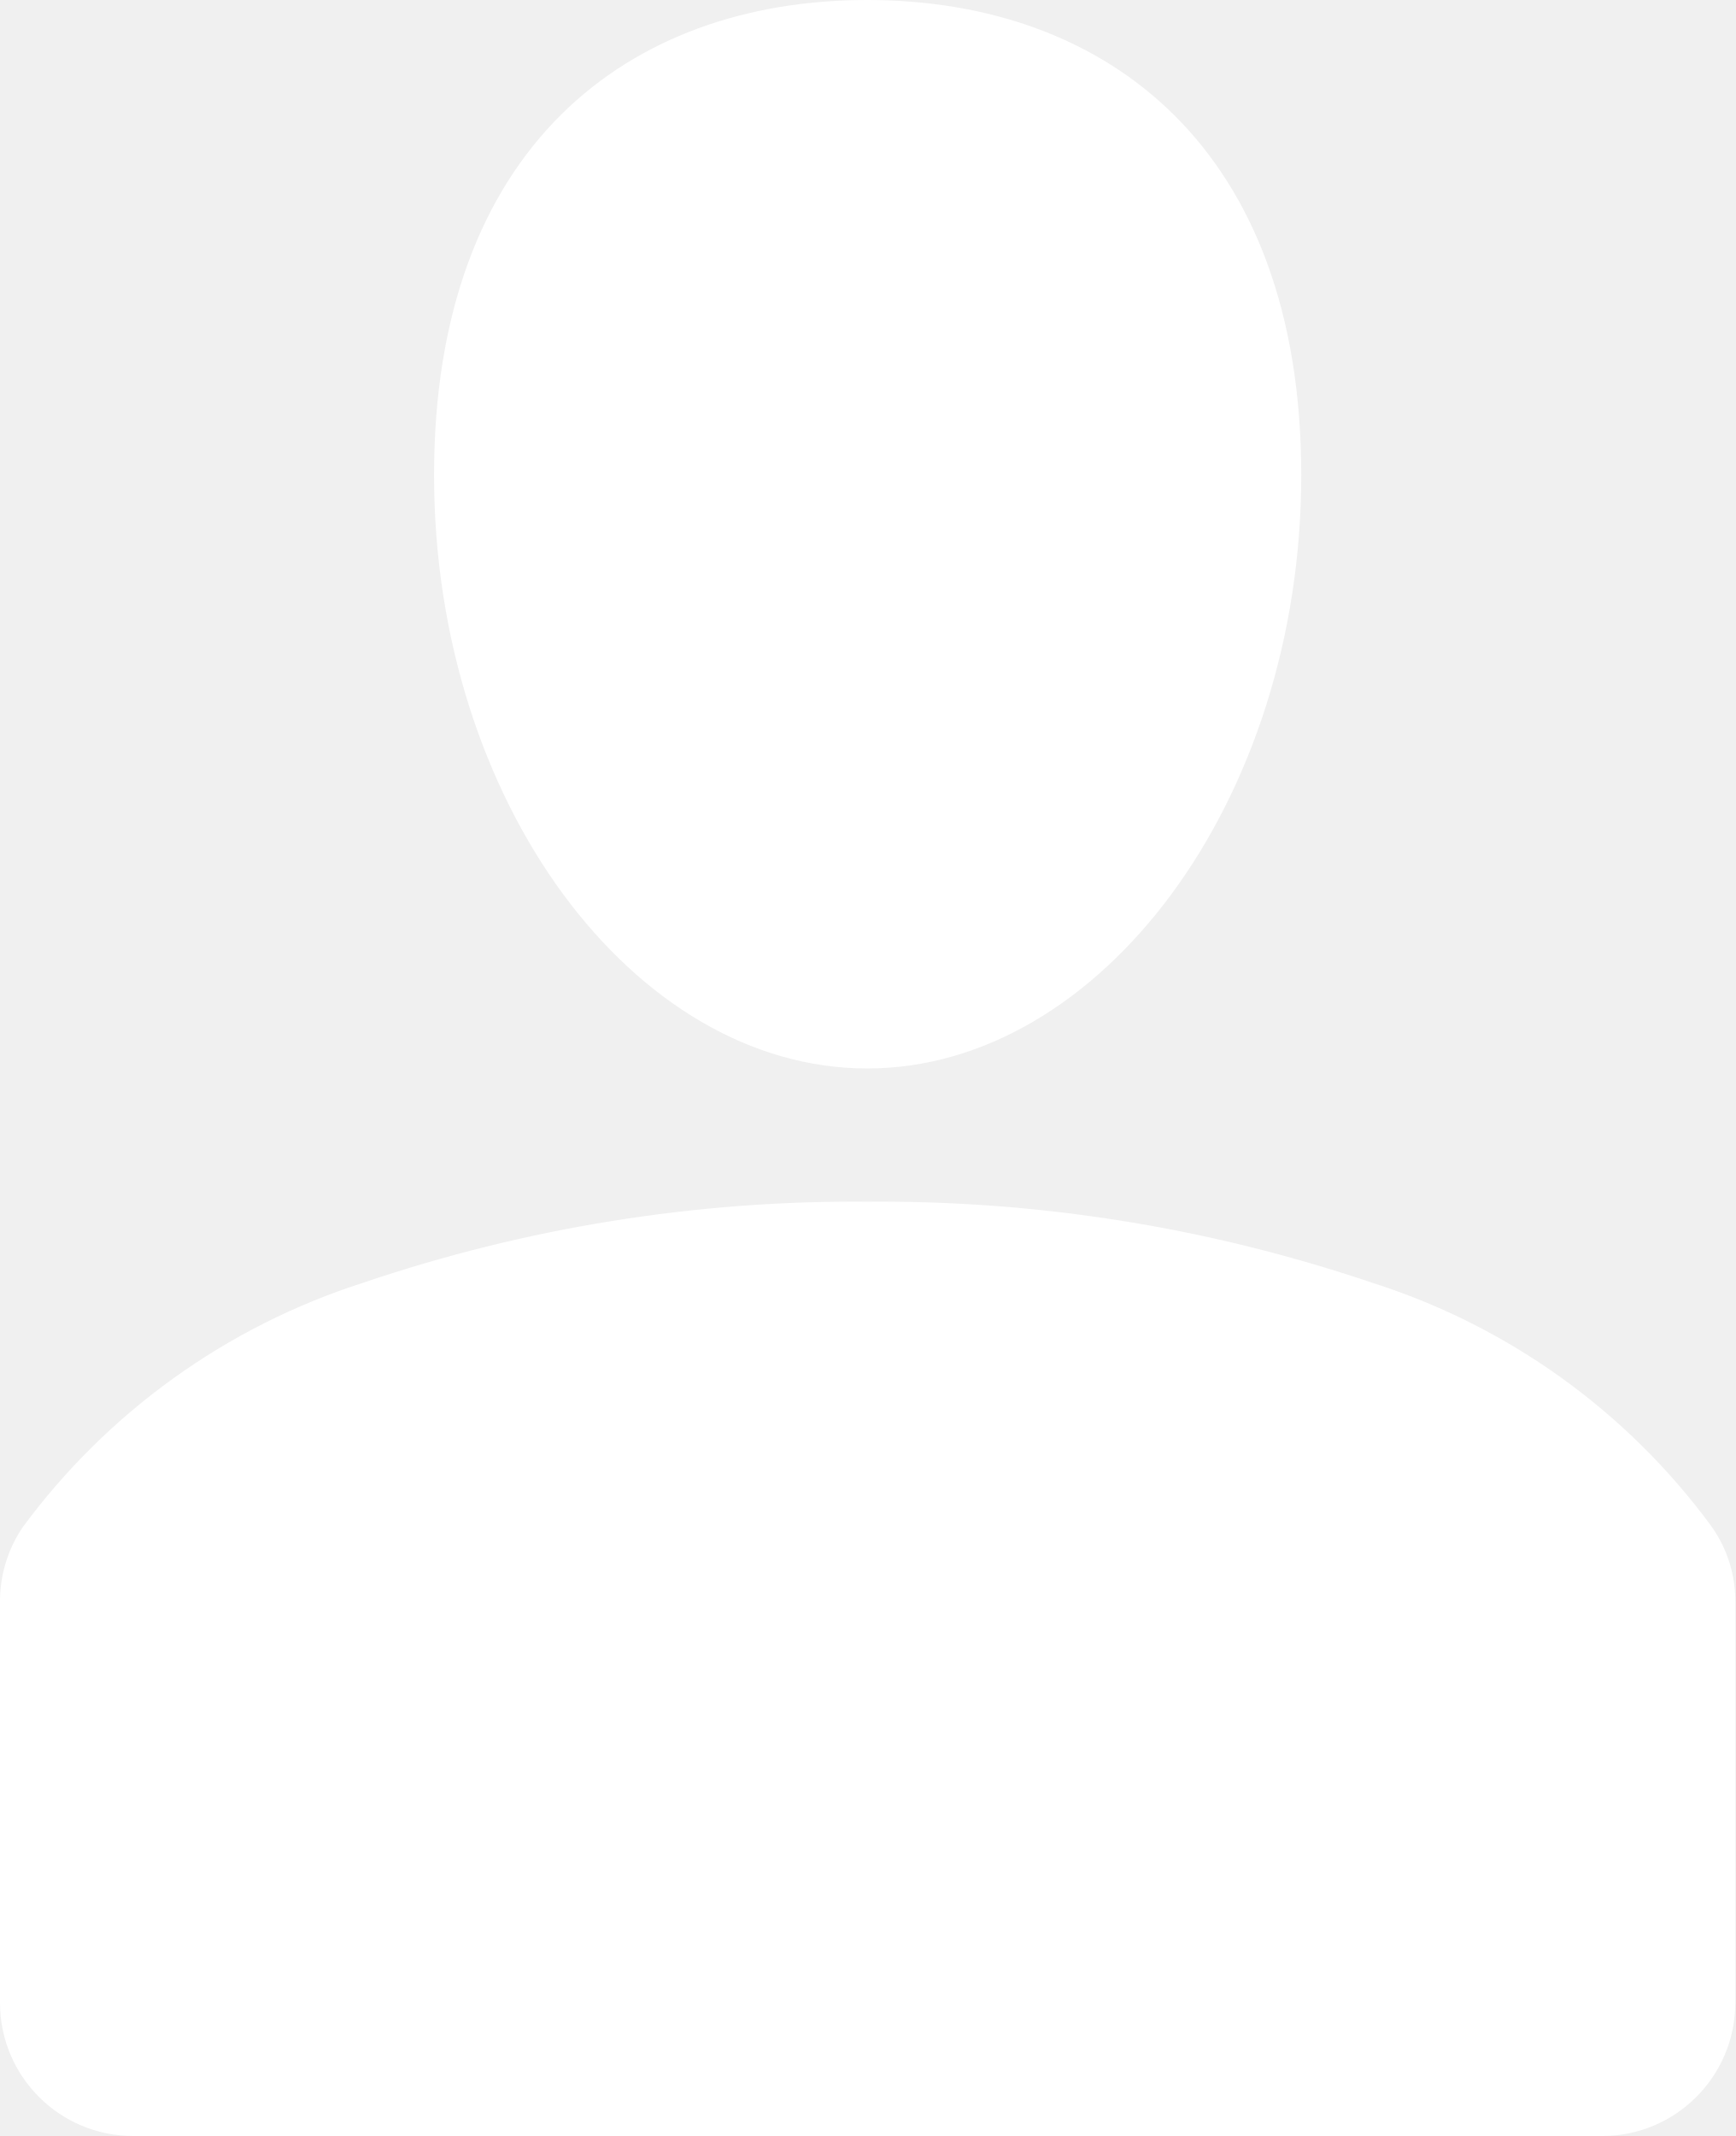
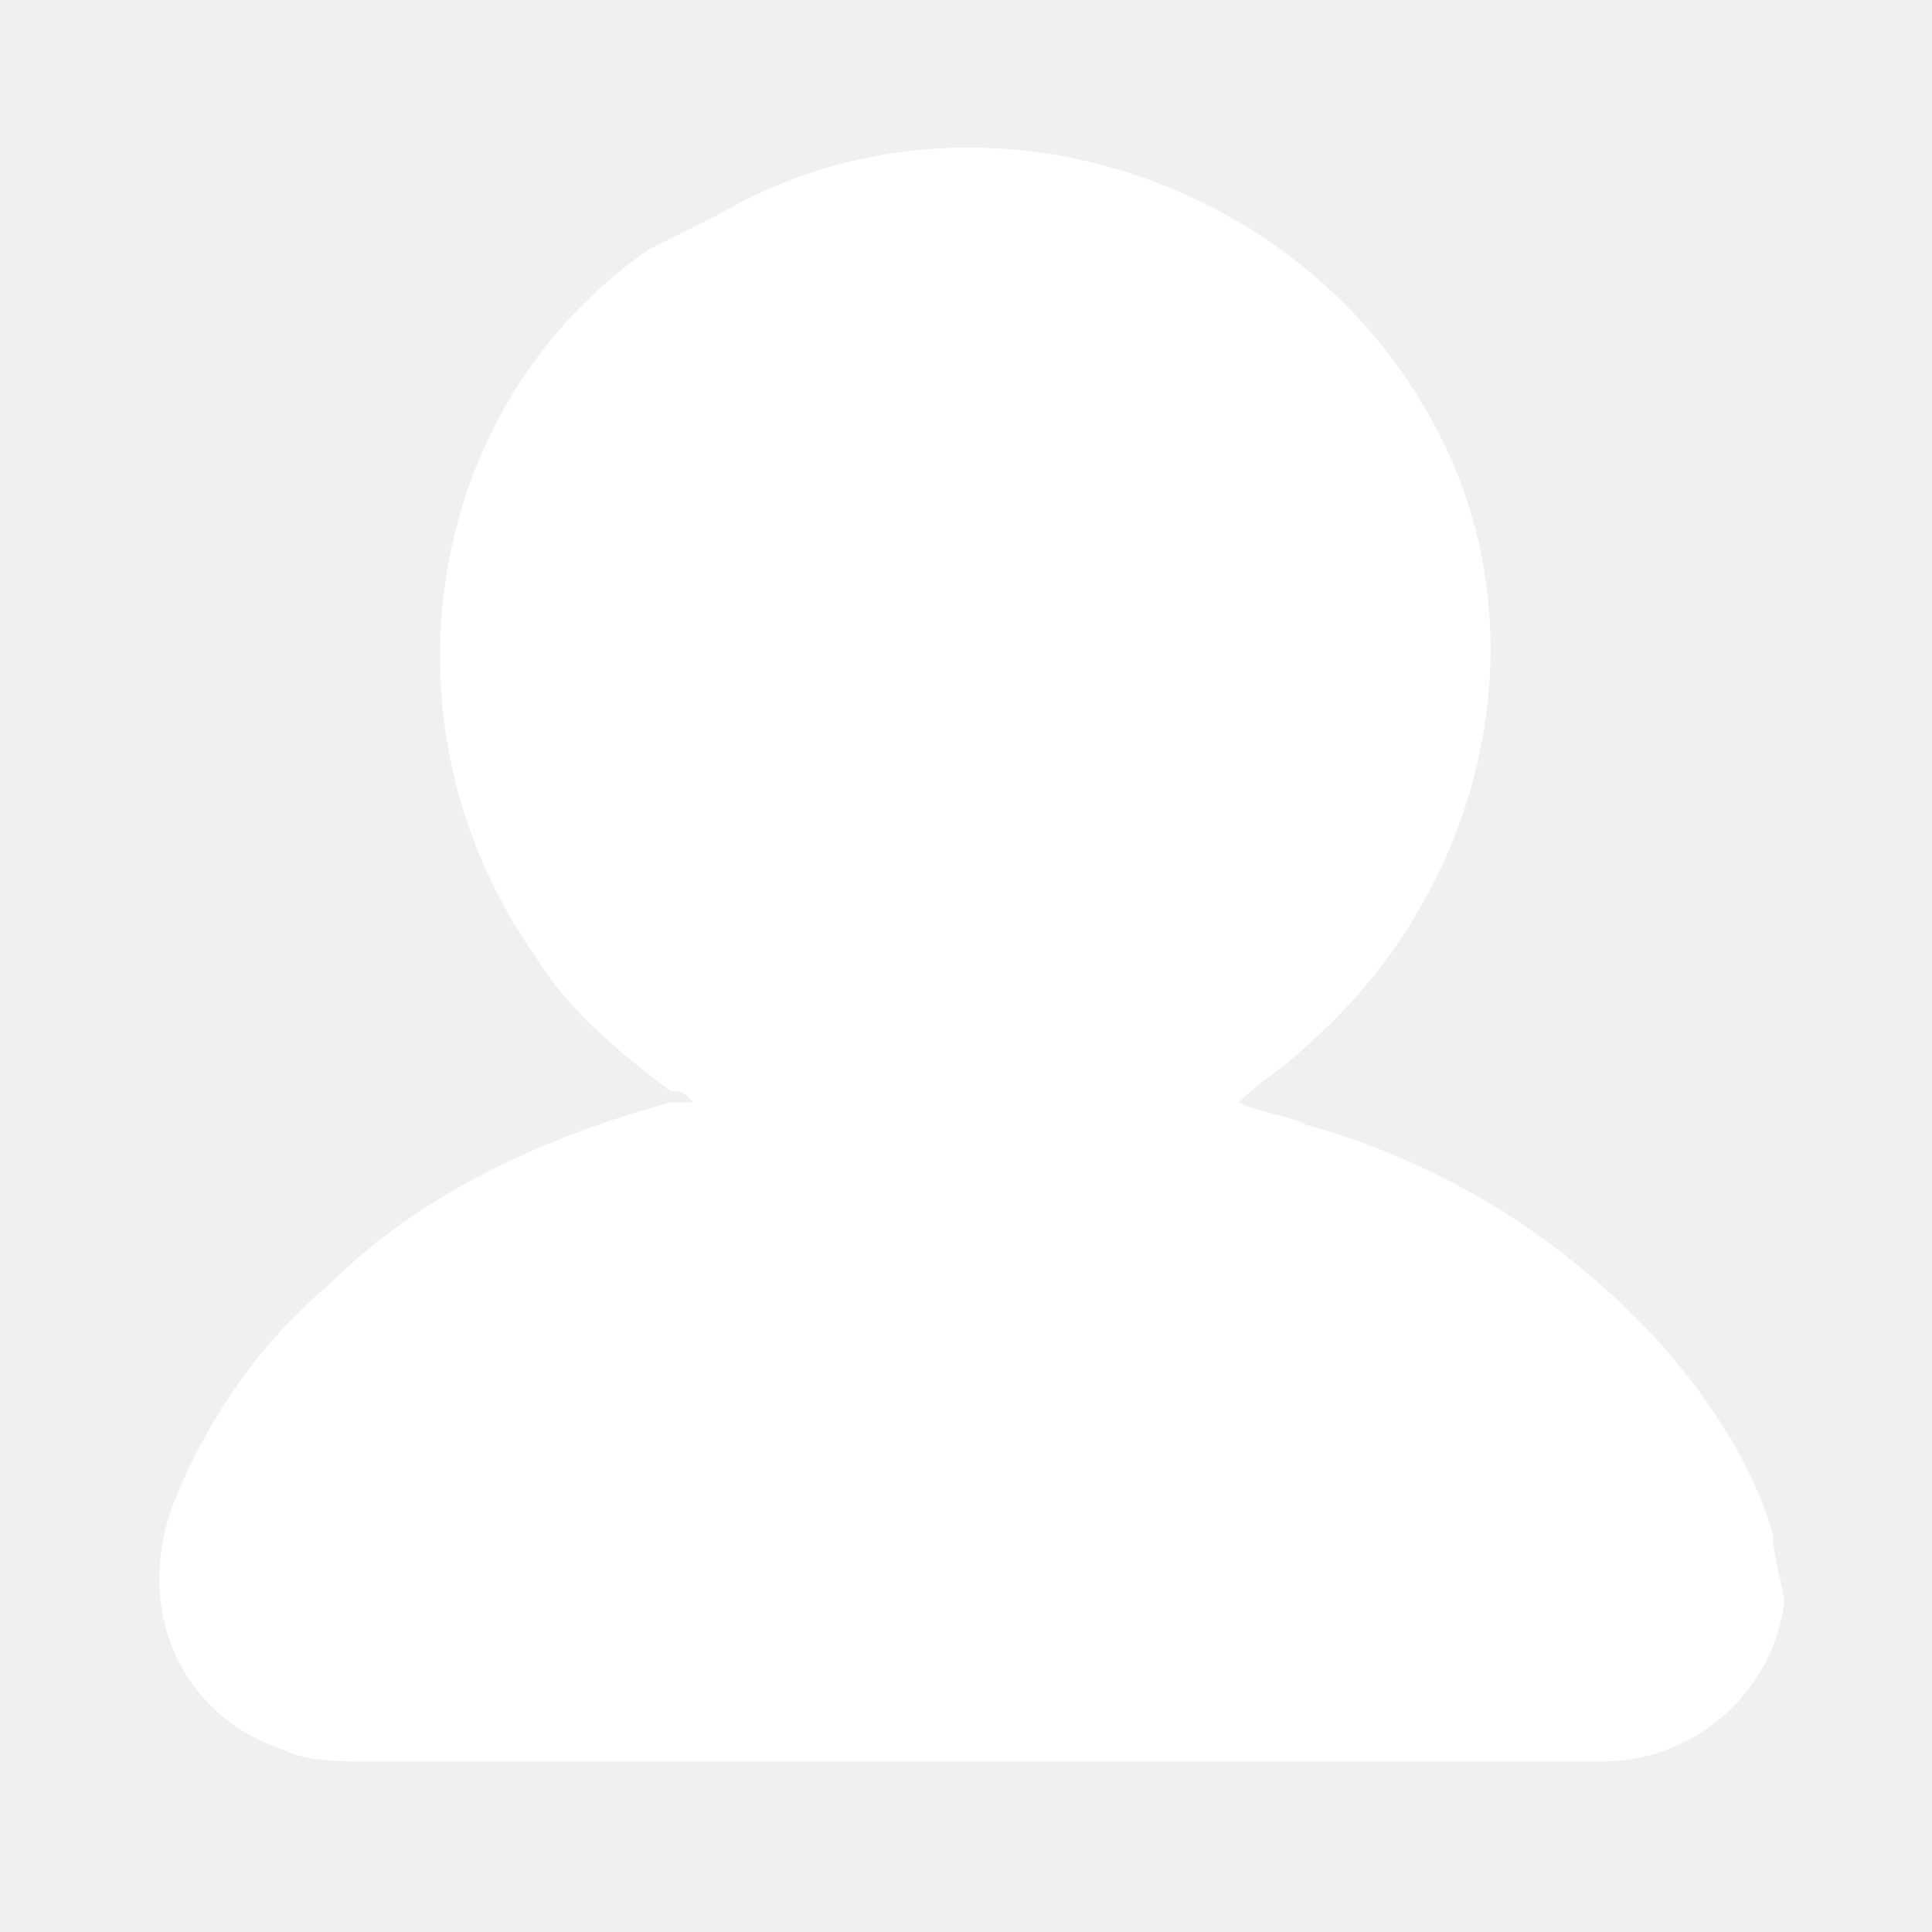
- <svg xmlns="http://www.w3.org/2000/svg" id="圖層_1" data-name="圖層 1" viewBox="0 0 18.63 22.93">
-   <defs>
-     <style>.cls-1{fill:#fff;}</style>
-   </defs>
-   <path class="cls-1" d="M14.17,2.71c-2.57,0-4.65,1.59-4.65,5.1s2.15,6.37,4.65,6.37,4.66-2.87,4.66-6.37-2.08-5.1-4.66-5.1ZM8.76,16.48a16.42,16.42,0,0,1,5.41-.87,16.48,16.48,0,0,1,5.42.87,7.24,7.24,0,0,1,3.64,2.61,1.38,1.38,0,0,1,.26.82v4.3a1.43,1.43,0,0,1-1.43,1.43H6.29a1.43,1.43,0,0,1-1.43-1.43V19.92a1.42,1.42,0,0,1,.24-.81A7.31,7.31,0,0,1,8.76,16.48Z" transform="translate(-4.86 -2.71)" />
+ <svg xmlns="http://www.w3.org/2000/svg" version="1.1" id="圖層_1" x="0px" y="0px" viewBox="0 0 17 17" style="enable-background:new 0 0 17 17;" xml:space="preserve">
+   <style type="text/css">
+ 	.st0{fill-rule:evenodd;clip-rule:evenodd;fill:#FFFFFF;}
+ </style>
+   <path id="形狀_1" class="st0" d="M15.6,13.5c-0.2-0.7-0.7-1.4-1.2-1.9c-0.8-0.8-1.8-1.4-2.9-1.7c-0.2-0.1-0.4-0.1-0.6-0.2  c0.2-0.2,0.4-0.3,0.6-0.5c1.6-1.4,2.1-3.7,1.1-5.5c-1.2-2.2-4.1-3.1-6.3-1.8C6.1,2,5.9,2.1,5.7,2.2c-2,1.4-2.4,4.2-1,6.2  C5,8.9,5.5,9.3,5.9,9.6C6,9.6,6,9.6,6.1,9.7l0,0c-0.1,0-0.1,0-0.2,0c-1.1,0.3-2.2,0.8-3,1.6c-0.6,0.5-1.1,1.2-1.4,2  c-0.3,0.9,0.1,1.8,1,2.1c0,0,0,0,0,0c0.2,0.1,0.5,0.1,0.7,0.1c3.6,0,7.1,0,10.7,0c0.1,0,0.1,0,0.2,0c0.8,0,1.5-0.6,1.6-1.4  C15.7,14,15.6,13.7,15.6,13.5z" />
</svg>
